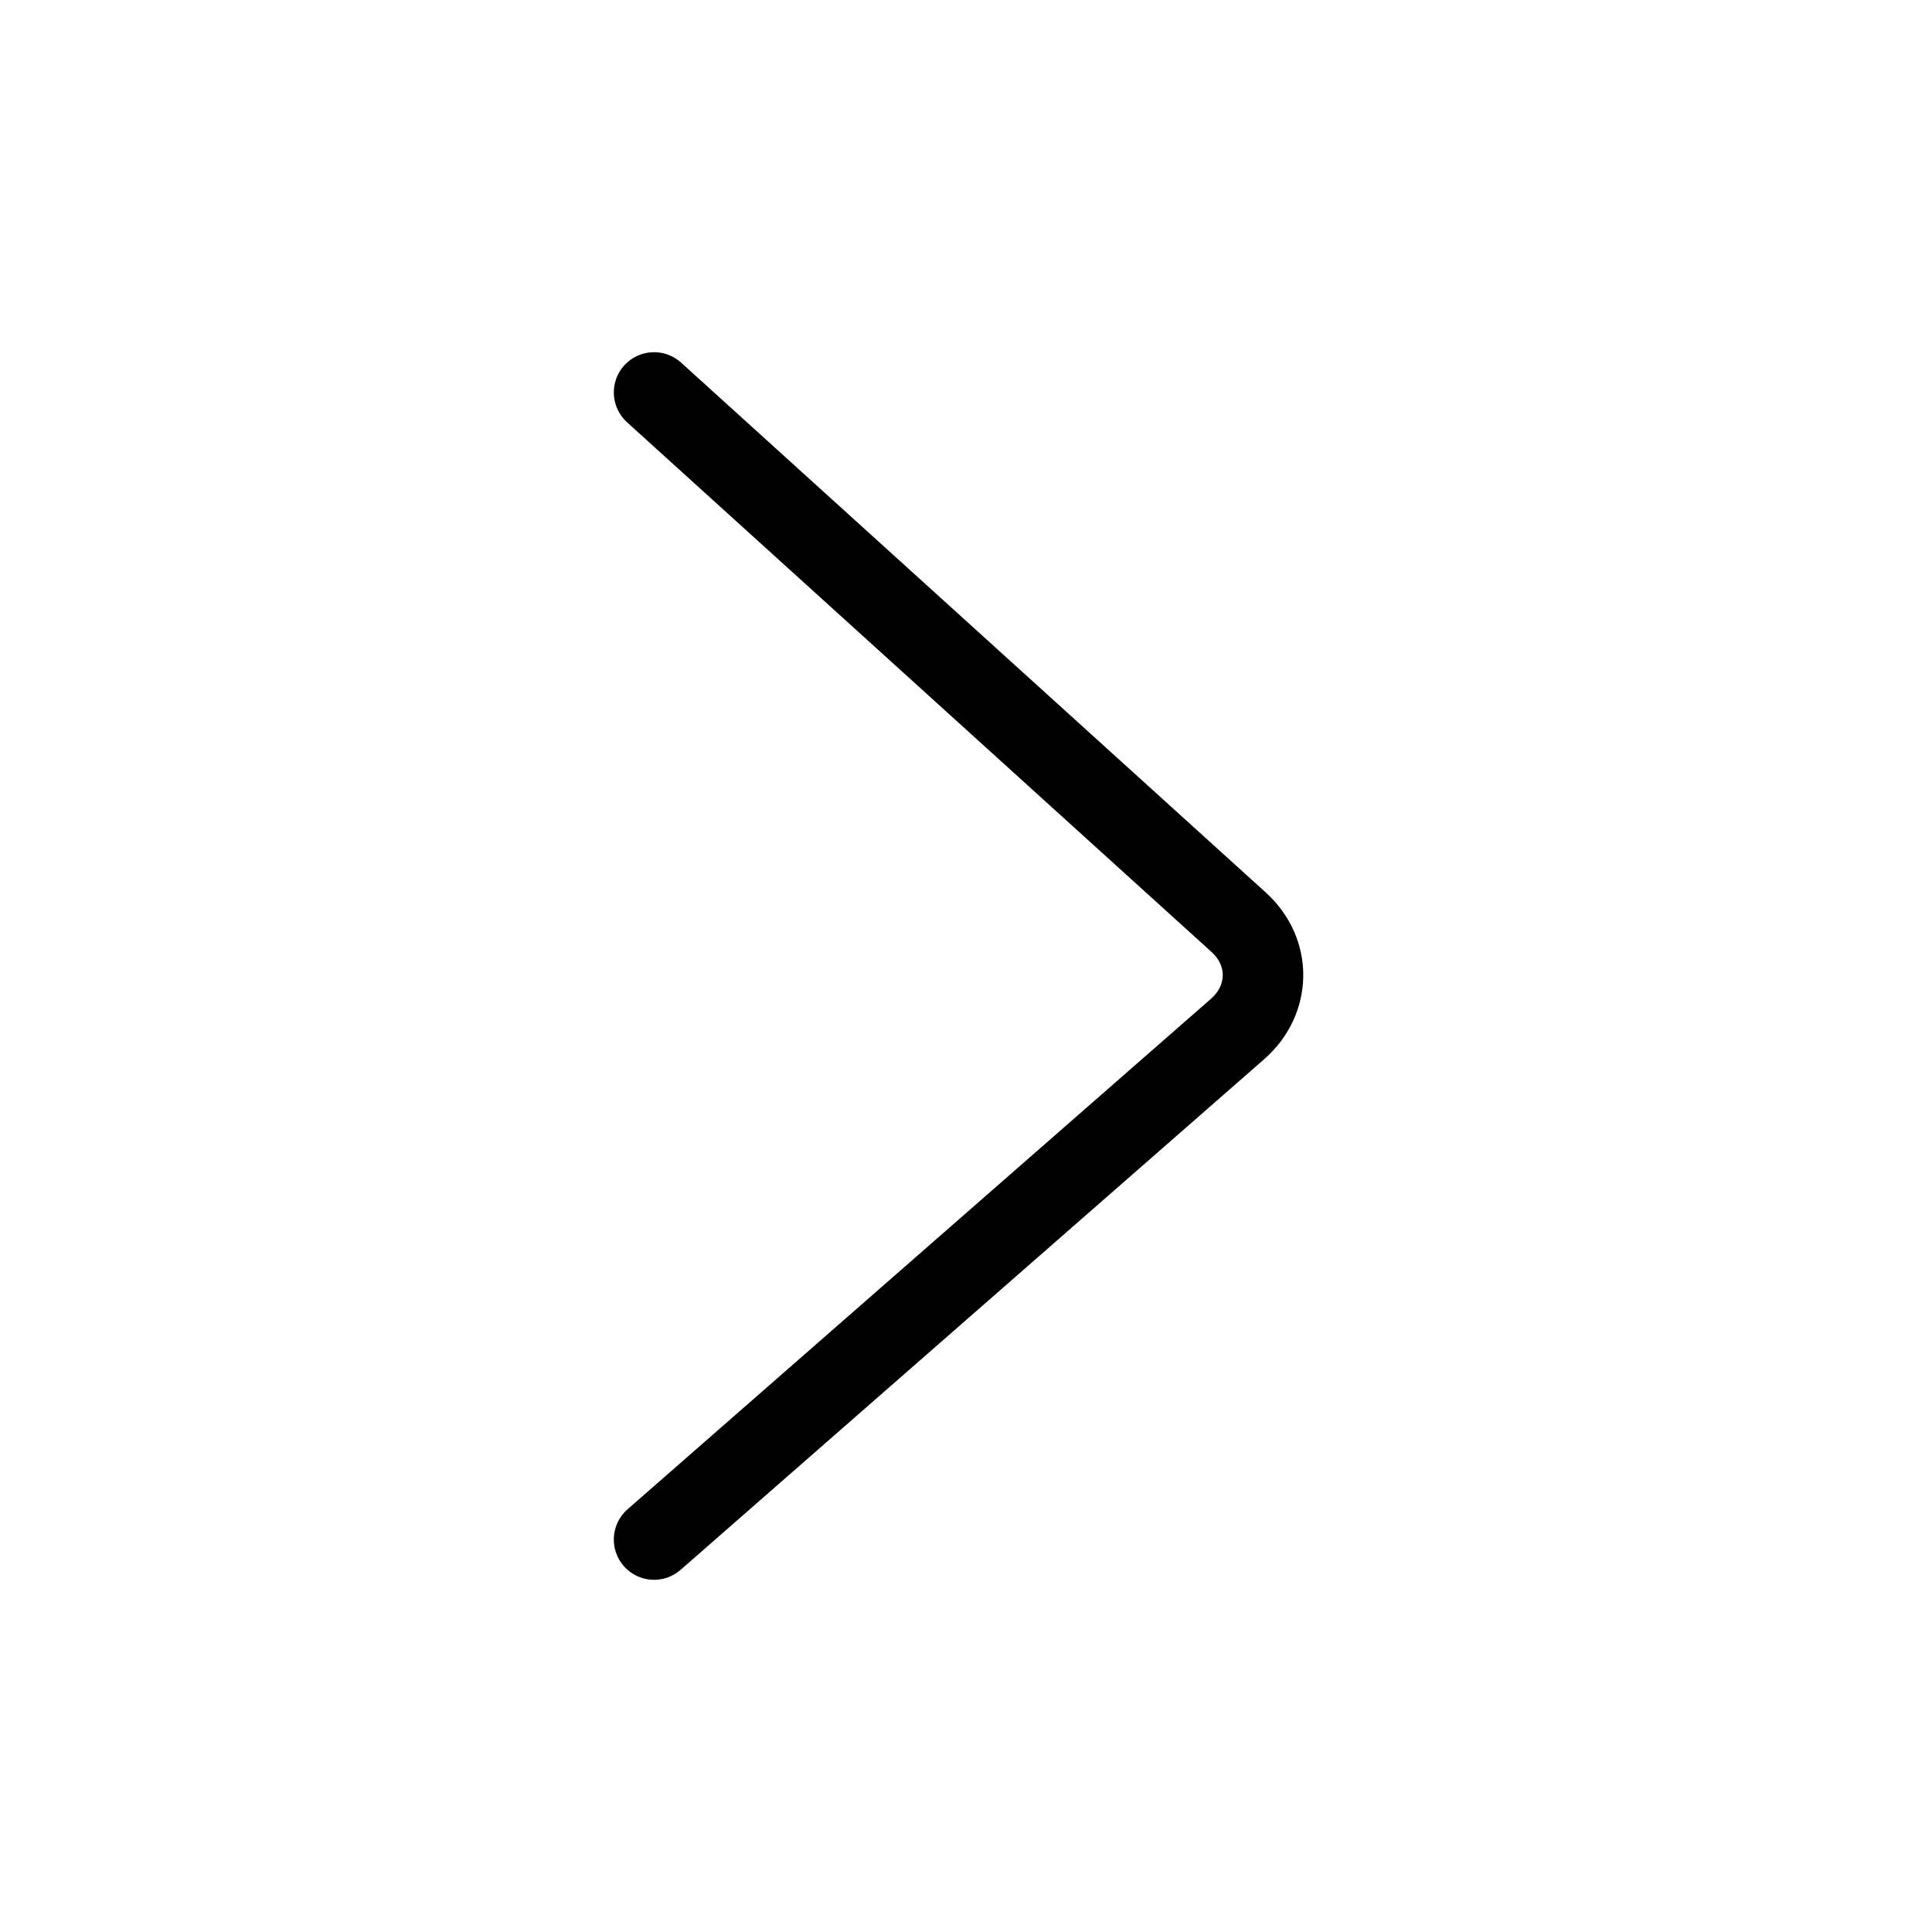
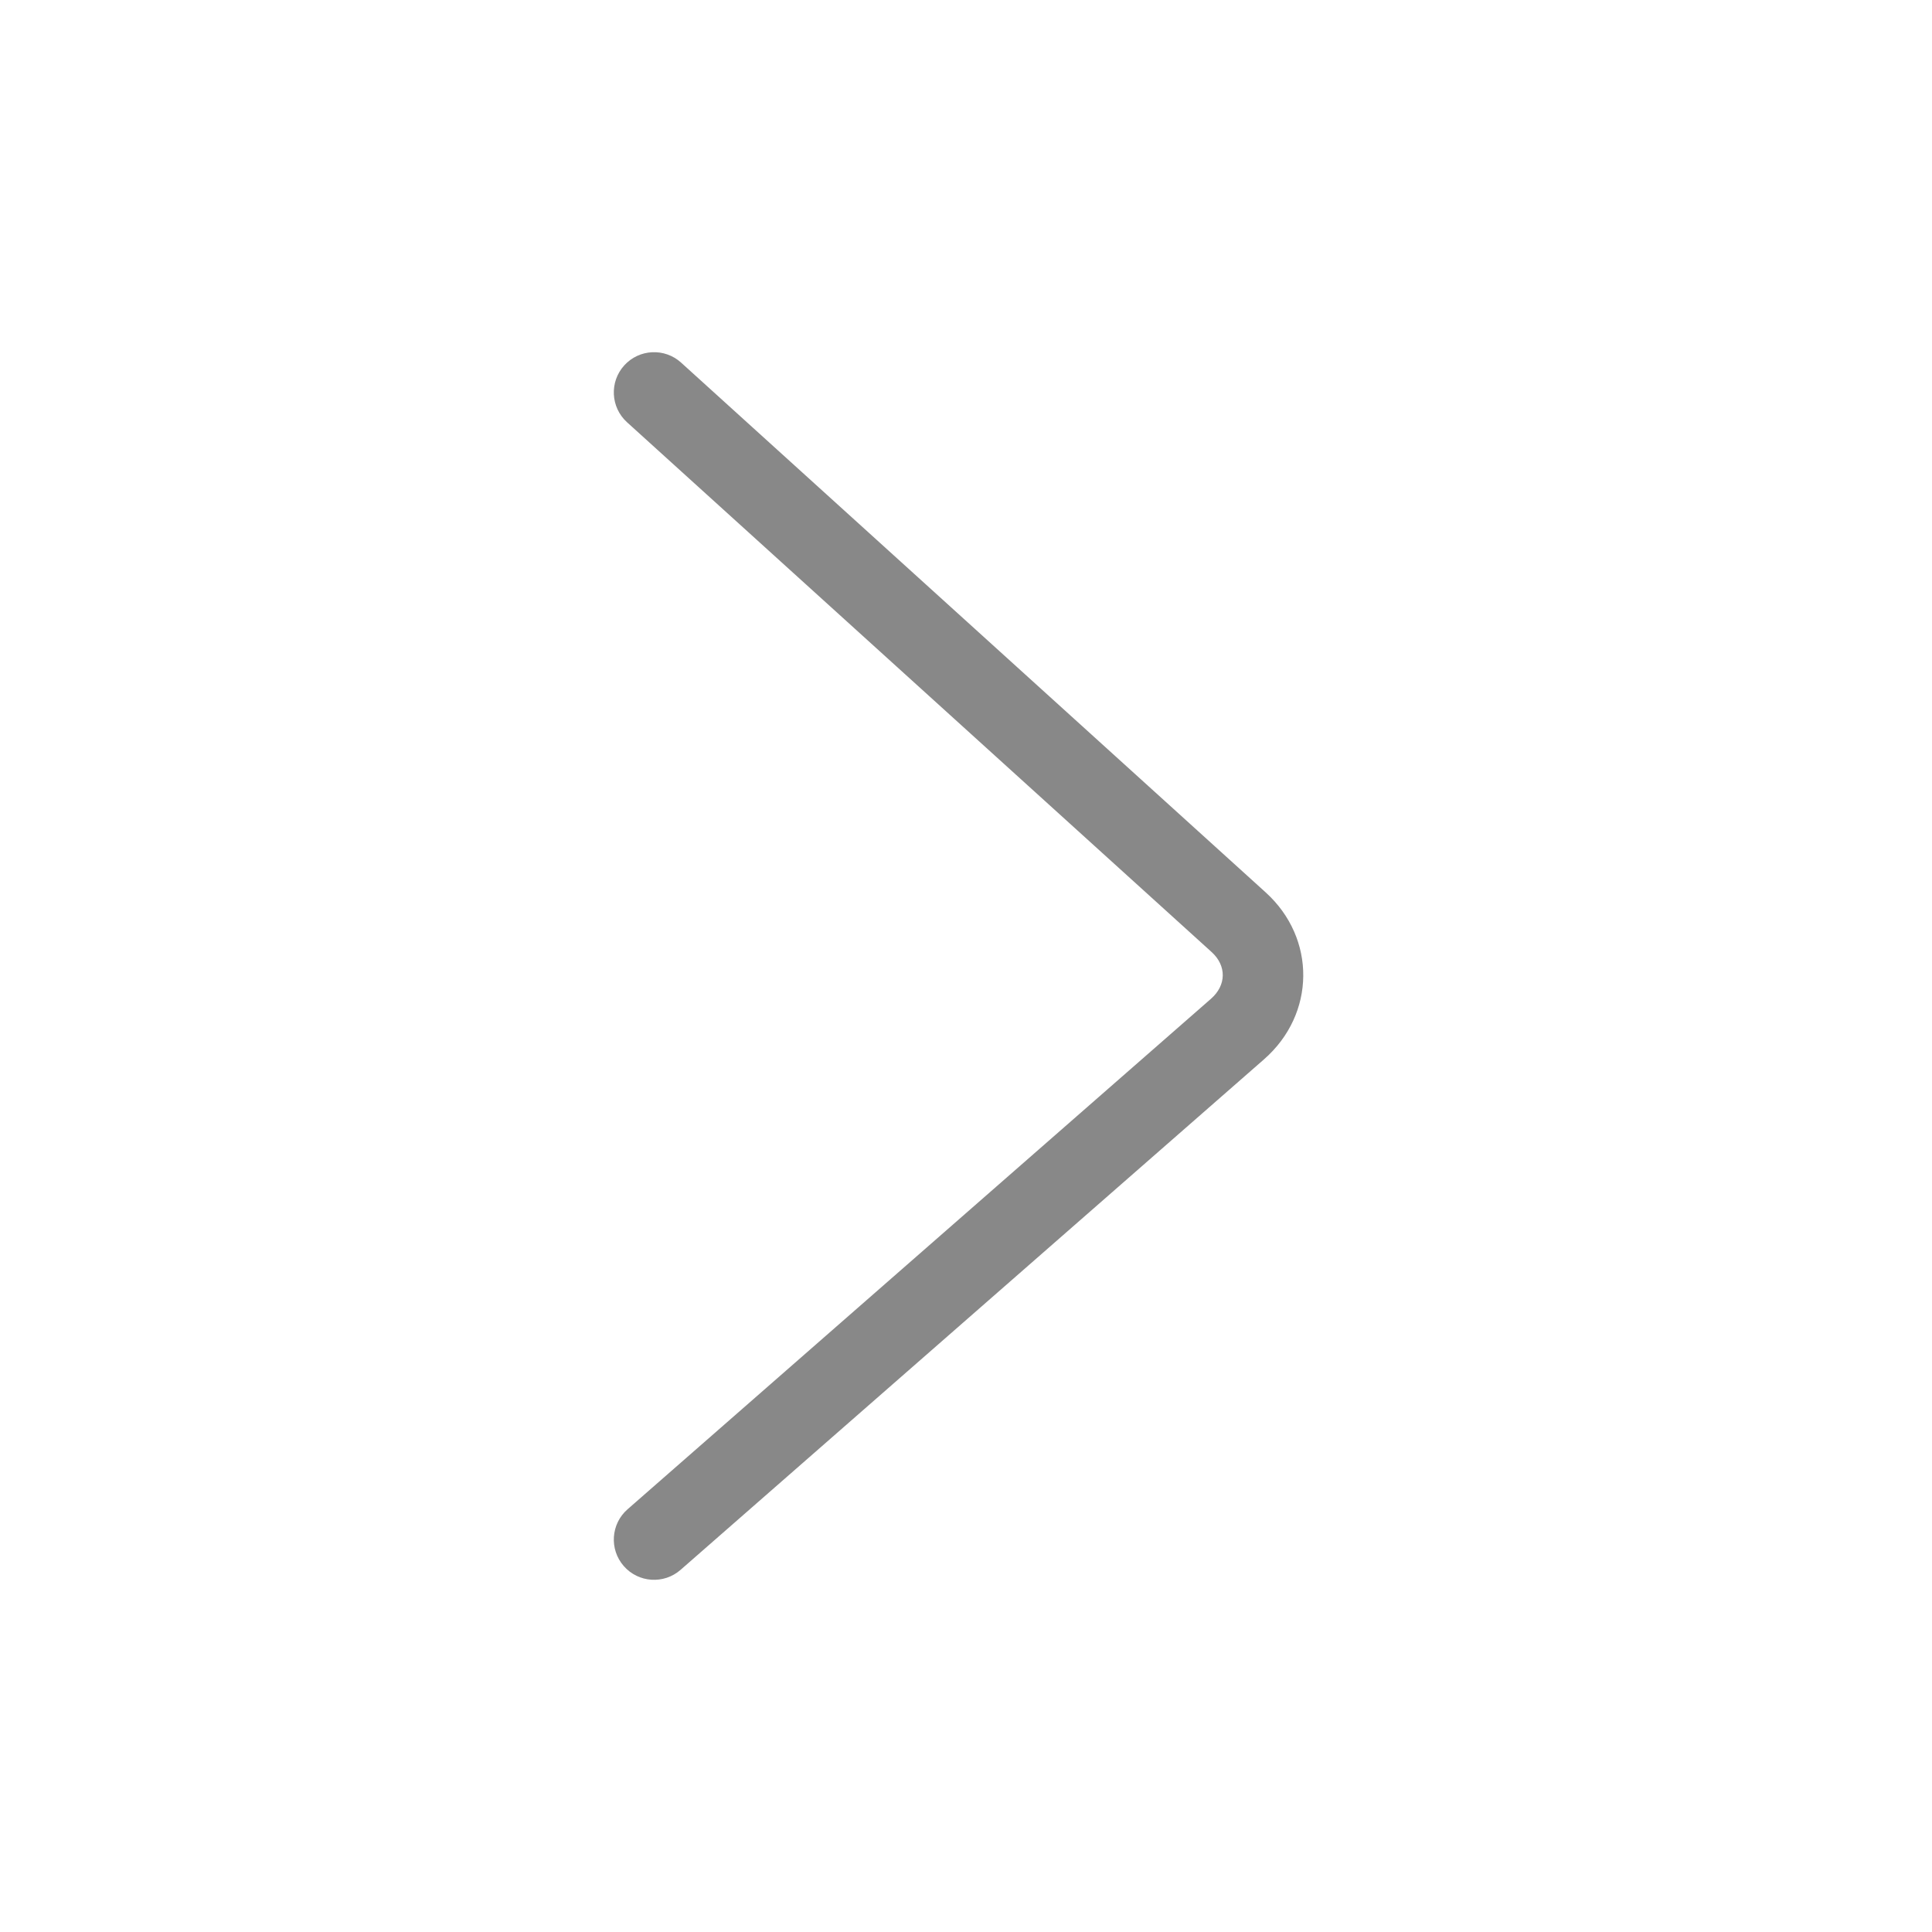
- <svg xmlns="http://www.w3.org/2000/svg" class="icon" width="200px" height="200.00px" viewBox="0 0 1024 1024" version="1.1">
-   <path d="M642.174 504.594C650.164 511.835 650.071 522.174 641.84 529.376L332.619 799.945C323.752 807.704 322.853 821.181 330.612 830.048 338.37 838.915 351.848 839.814 360.715 832.055L669.936 561.486C697.365 537.486 697.728 497.359 670.826 472.979L360.992 192.192C352.262 184.28 338.771 184.944 330.859 193.674 322.947 202.405 323.611 215.896 332.341 223.808L642.174 504.594Z" />
+ <svg xmlns="http://www.w3.org/2000/svg" t="1487403014170" class="icon" style="" viewBox="0 0 1024 1024" version="1.1" p-id="1011" width="200" height="200">
+   <defs>
+     <style type="text/css" />
+   </defs>
+   <path d="M642.174 504.594C650.164 511.835 650.071 522.174 641.84 529.376L332.619 799.945C323.752 807.704 322.853 821.181 330.612 830.048 338.37 838.915 351.848 839.814 360.715 832.055L669.936 561.486C697.365 537.486 697.728 497.359 670.826 472.979L360.992 192.192C352.262 184.28 338.771 184.944 330.859 193.674 322.947 202.405 323.611 215.896 332.341 223.808L642.174 504.594Z" p-id="1012" fill="#888888" />
</svg>
